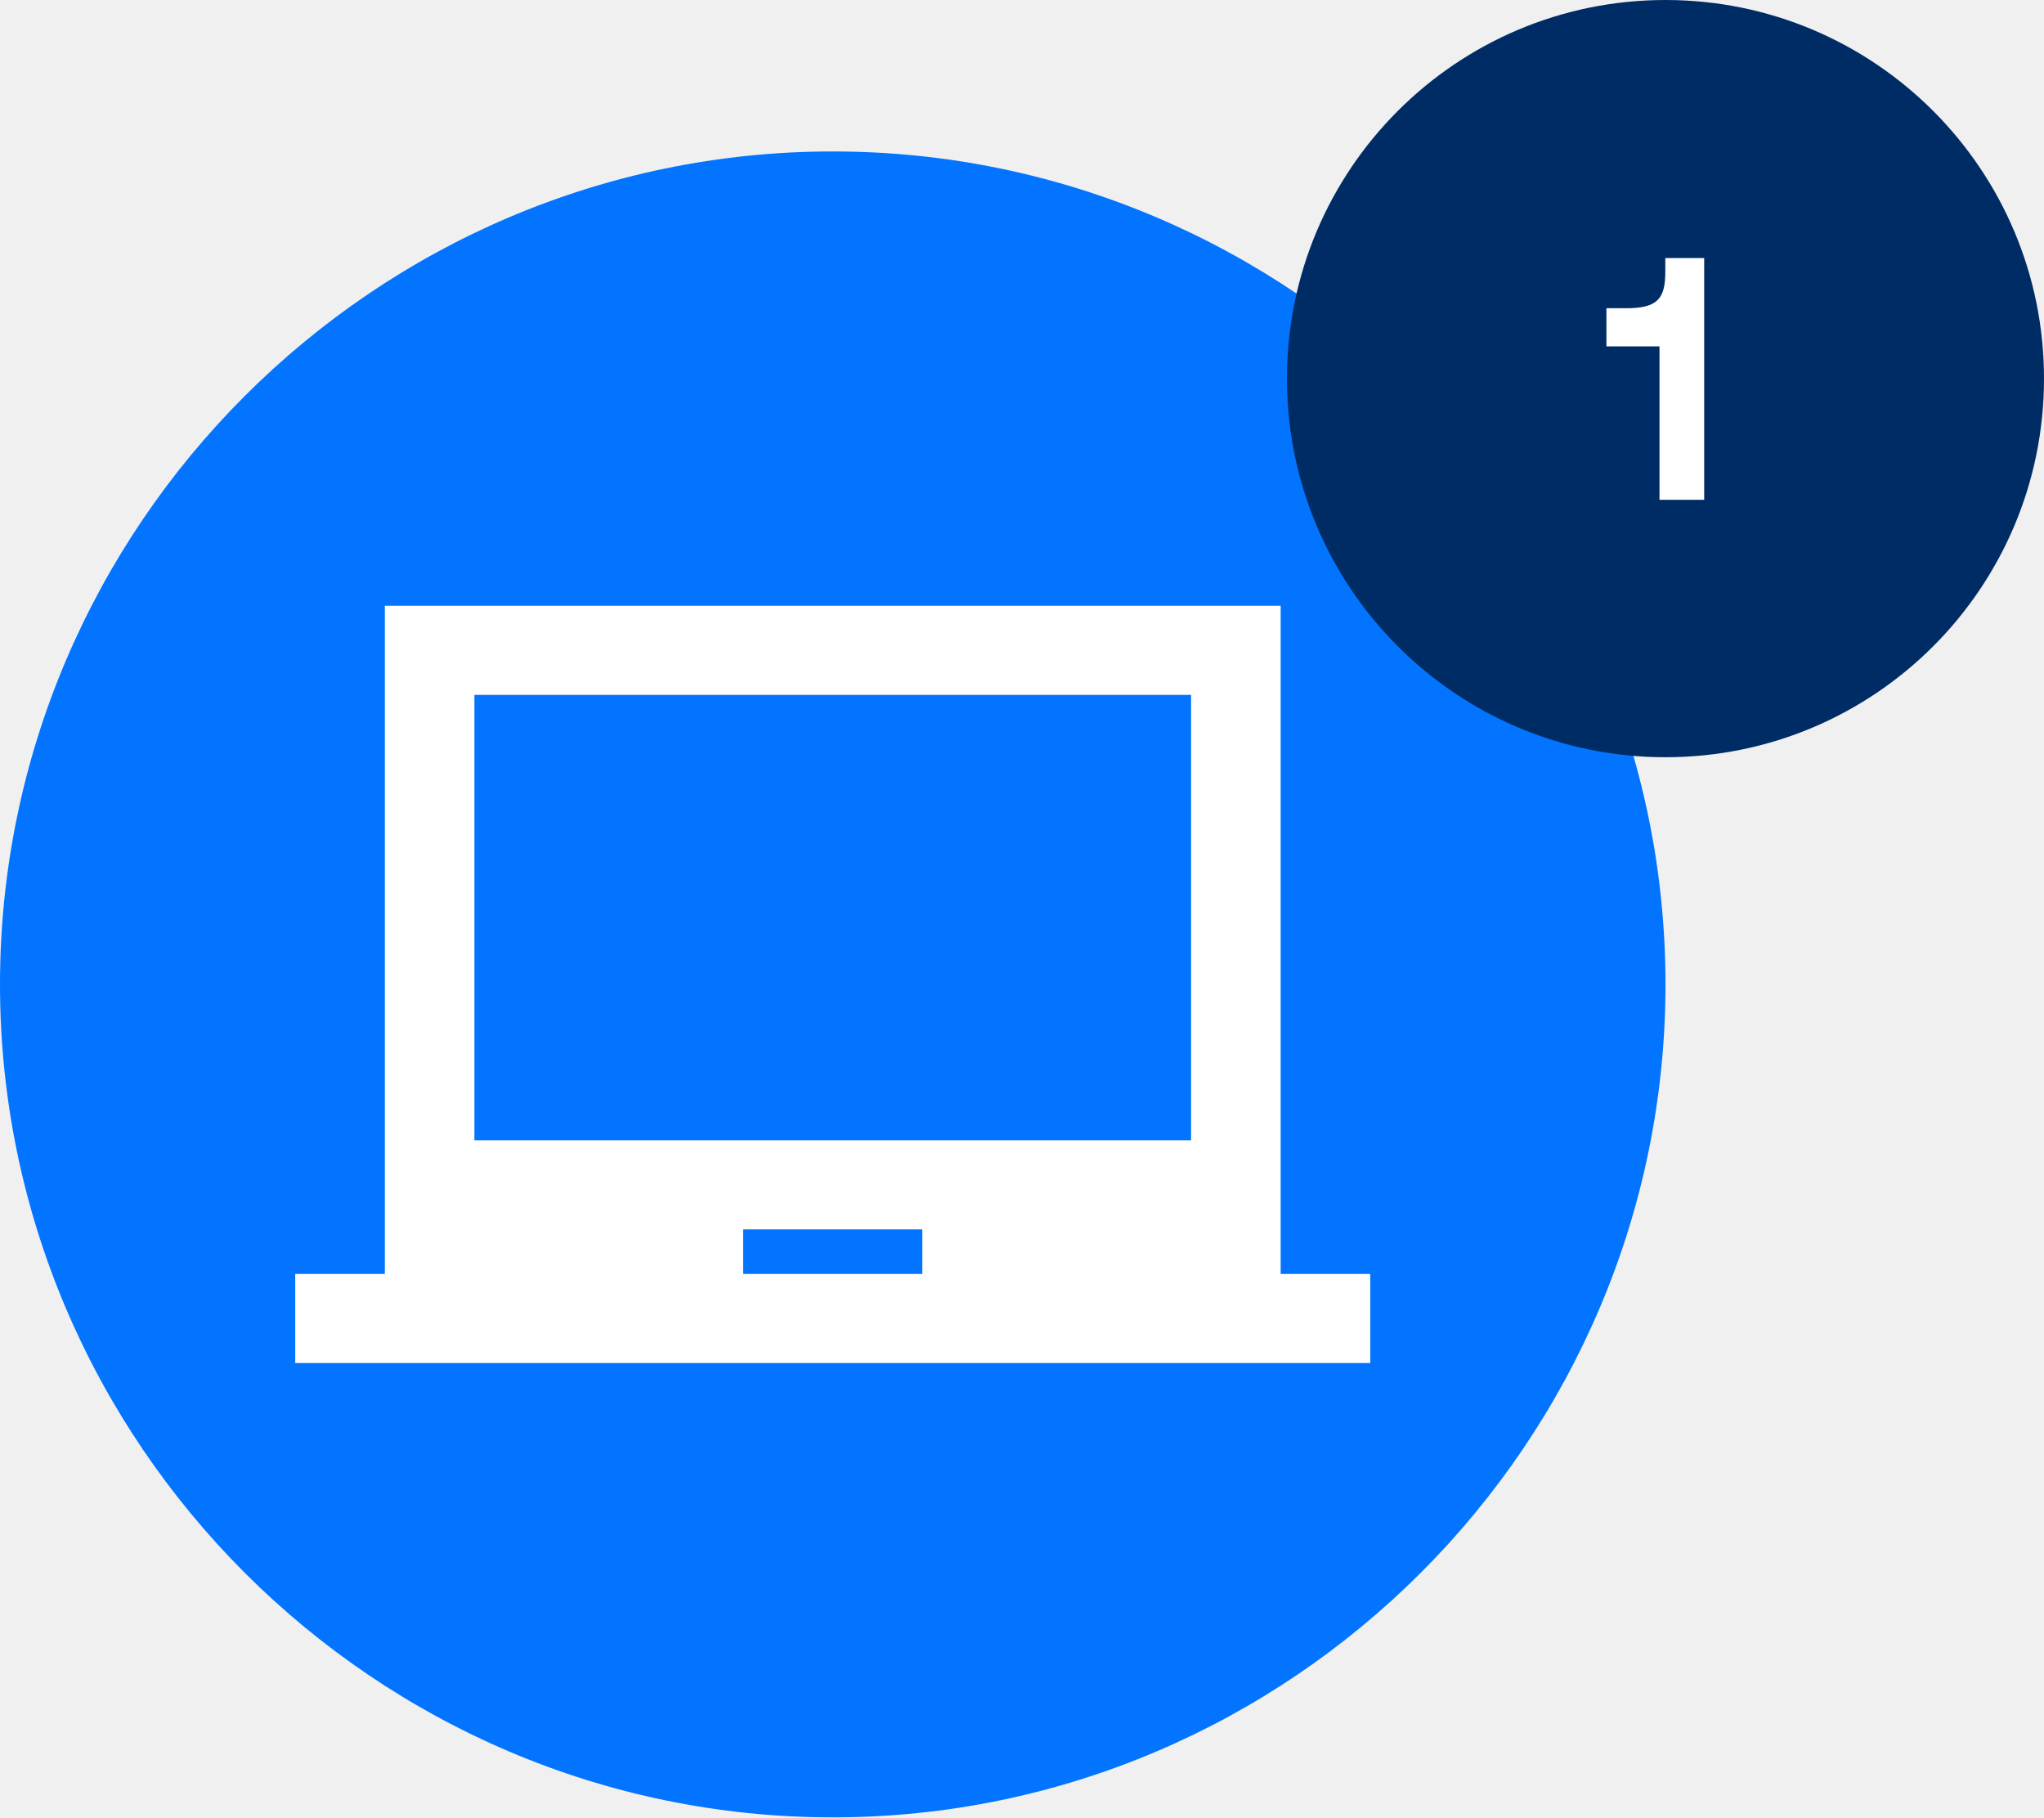
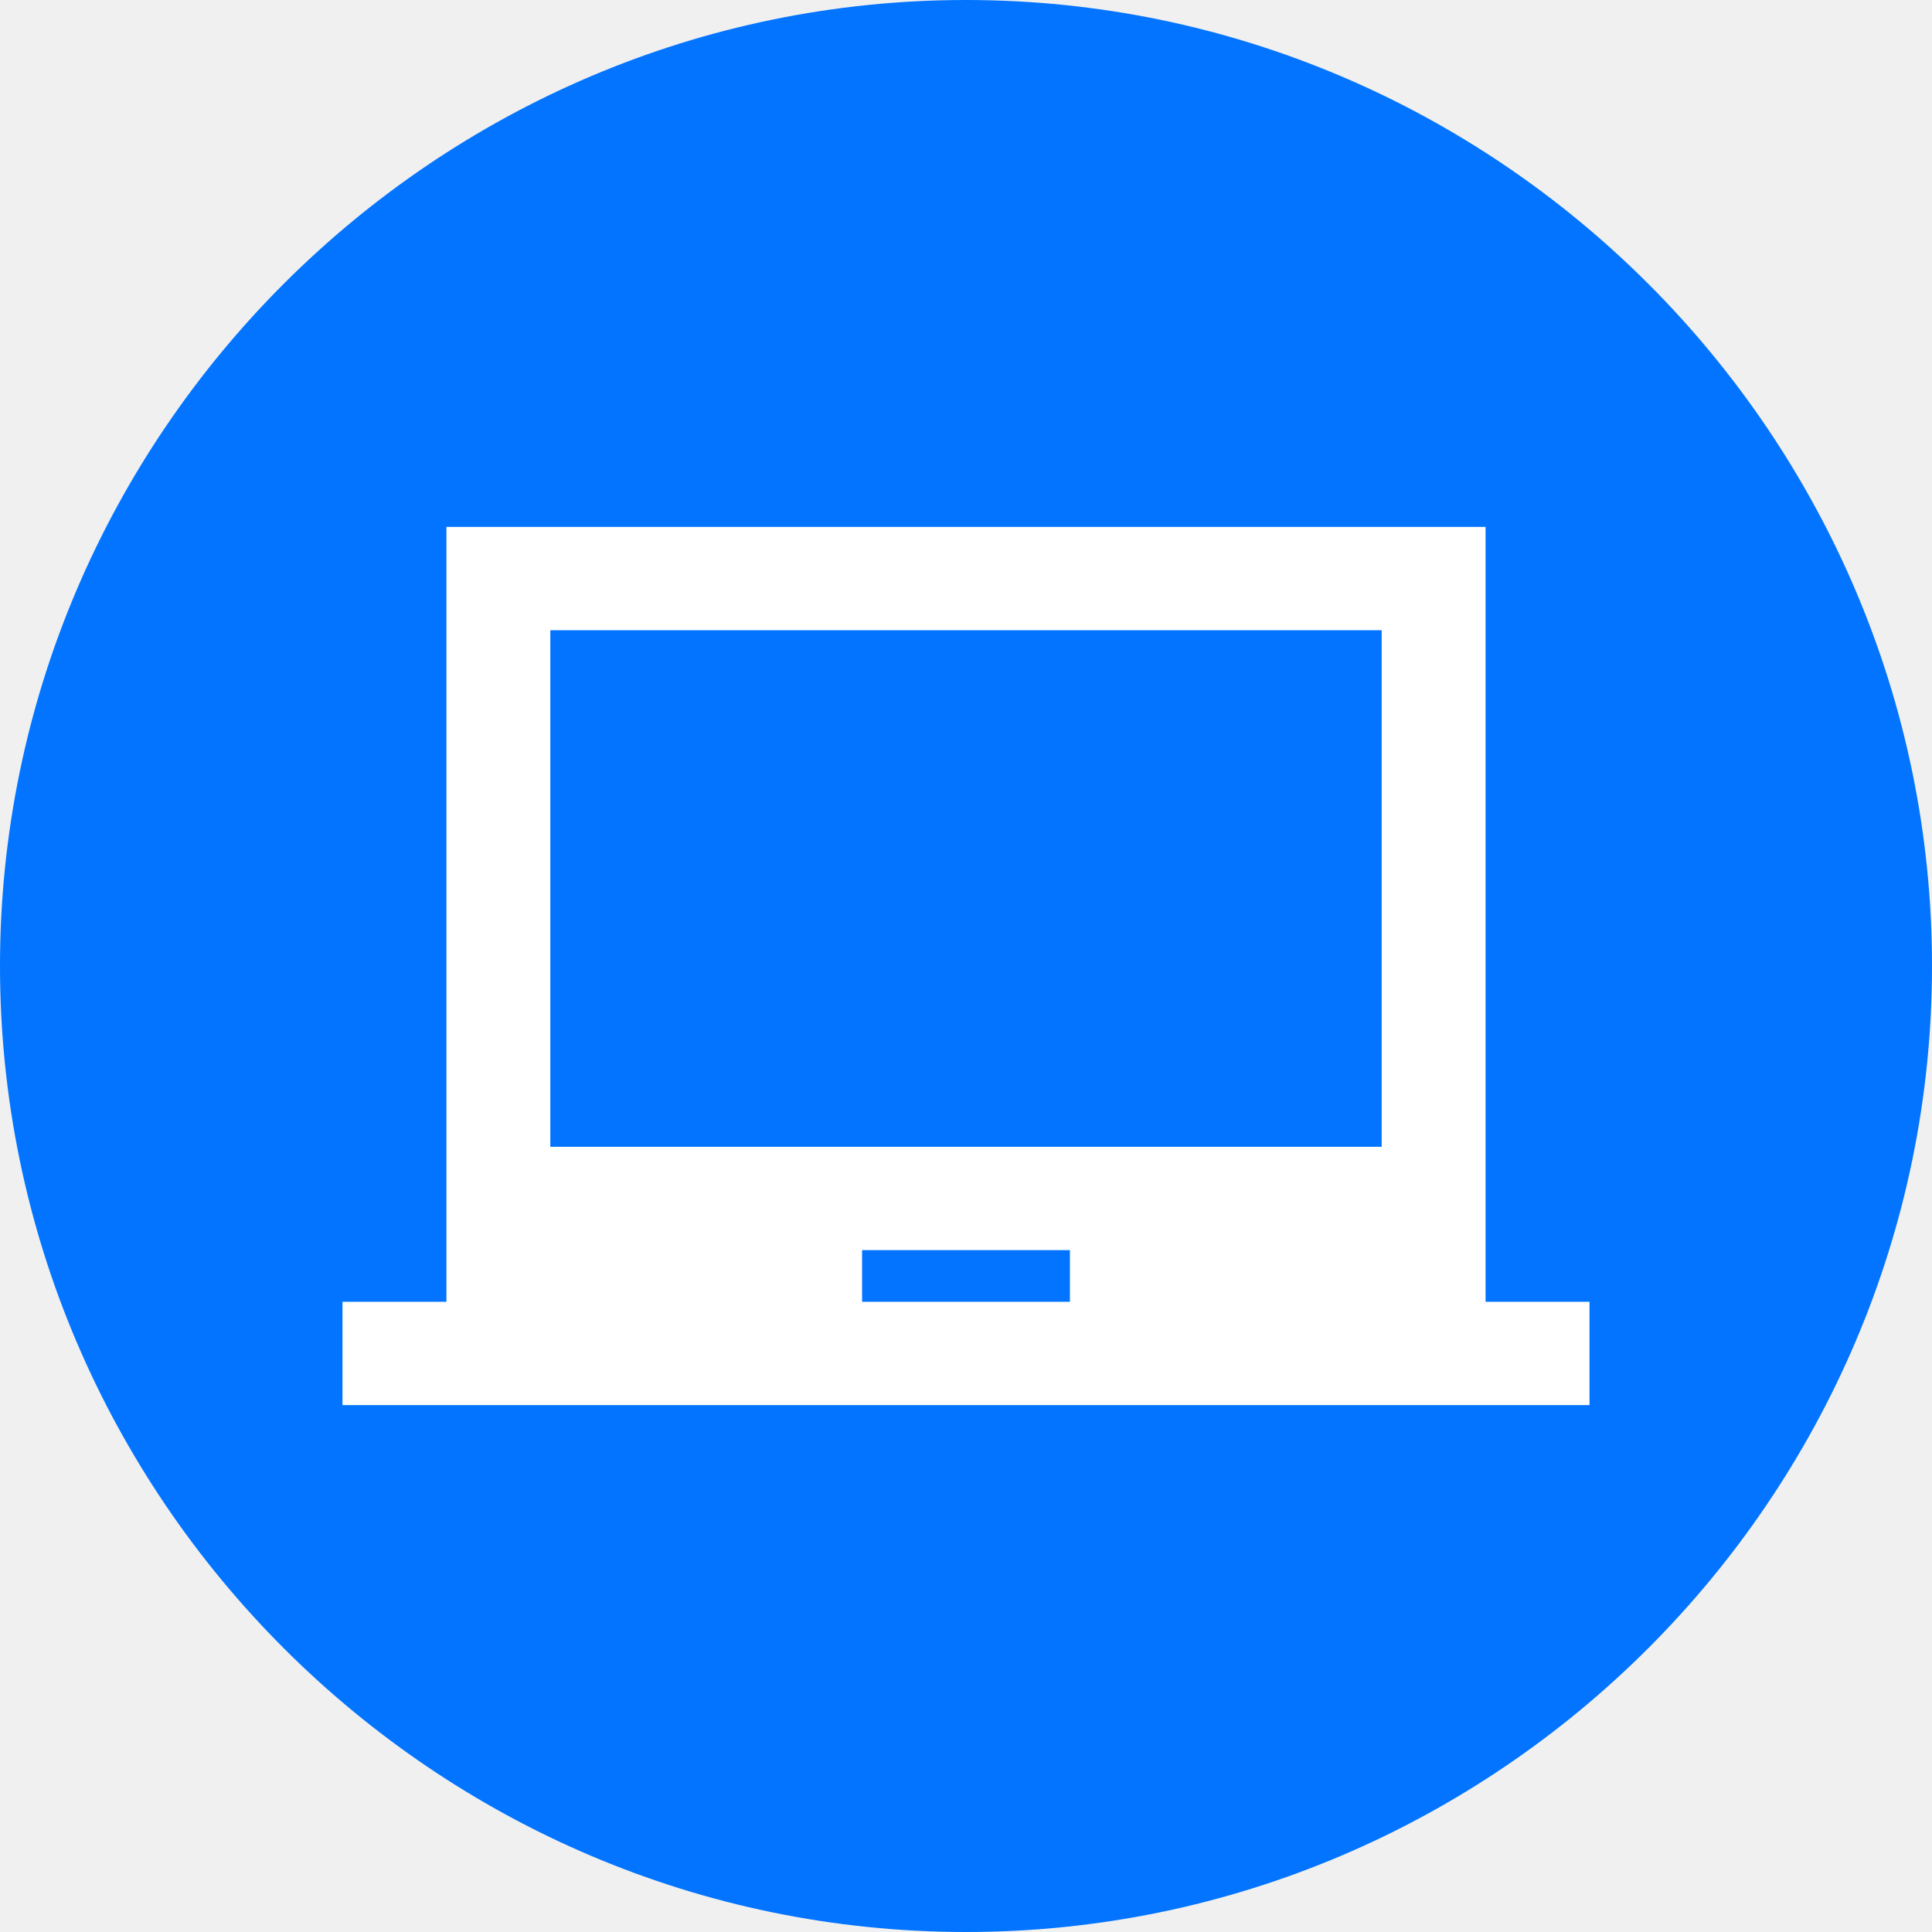
- <svg xmlns="http://www.w3.org/2000/svg" width="135px" height="120px" viewBox="0 0 135 120" version="1.1">
+ <svg xmlns="http://www.w3.org/2000/svg" width="110px" height="110px" viewBox="0 0 110 110" version="1.1">
  <g id="Page-1" stroke="none" stroke-width="1" fill="none" fill-rule="evenodd">
-     <g id="Group-8">
-       <path d="M0,65 C0,34.75 24.75,10 55,10 C85.25,10 110,34.75 110,65 C110,95.25 85.25,120 55,120 C24.75,120 0,95.25 0,65 Z" id="Shape" fill="#0274FF" fill-rule="nonzero" transform="translate(55, 65) scale(-1, 1) rotate(-180) translate(-55, -65) " />
-       <g id="Group-7" transform="translate(85, 0)">
-         <circle id="Oval" fill="#002C66" cx="25" cy="25" r="25" />
-         <path d="M27.556,33 L27.556,17.04 L24.988,17.04 L24.988,17.976 C24.988,19.776 24.412,20.352 22.396,20.352 L21.1,20.352 L21.1,22.872 L24.604,22.872 L24.604,33 L27.556,33 Z" id="1" fill="#FFFFFF" fill-rule="nonzero" />
-       </g>
-       <g id="laptop_chromebook-24px" transform="translate(19, 40)" fill="#FFFFFF" fill-rule="nonzero">
+     <g id="icon-inversion6" fill-rule="nonzero">
+       <path d="M0,55 C0,24.75 24.75,0 55,0 C85.25,0 110,24.75 110,55 C110,85.25 85.25,110 55,110 C24.75,110 0,85.25 0,55 Z" id="Shape" fill="#0274FF" transform="translate(55, 55) scale(-1, 1) rotate(-180) translate(-55, -55) " />
+       <g id="laptop_chromebook-24px" transform="translate(19, 30)" fill="#FFFFFF">
        <path d="M65.583,44.118 L65.583,0 L6.417,0 L6.417,44.118 L0.5,44.118 L0.5,50 L71.5,50 L71.5,44.118 L65.583,44.118 Z M41.917,44.118 L30.083,44.118 L30.083,41.176 L41.917,41.176 L41.917,44.118 Z M59.667,35.294 L12.333,35.294 L12.333,5.882 L59.667,5.882 L59.667,35.294 Z" id="Shape" />
      </g>
    </g>
  </g>
</svg>
